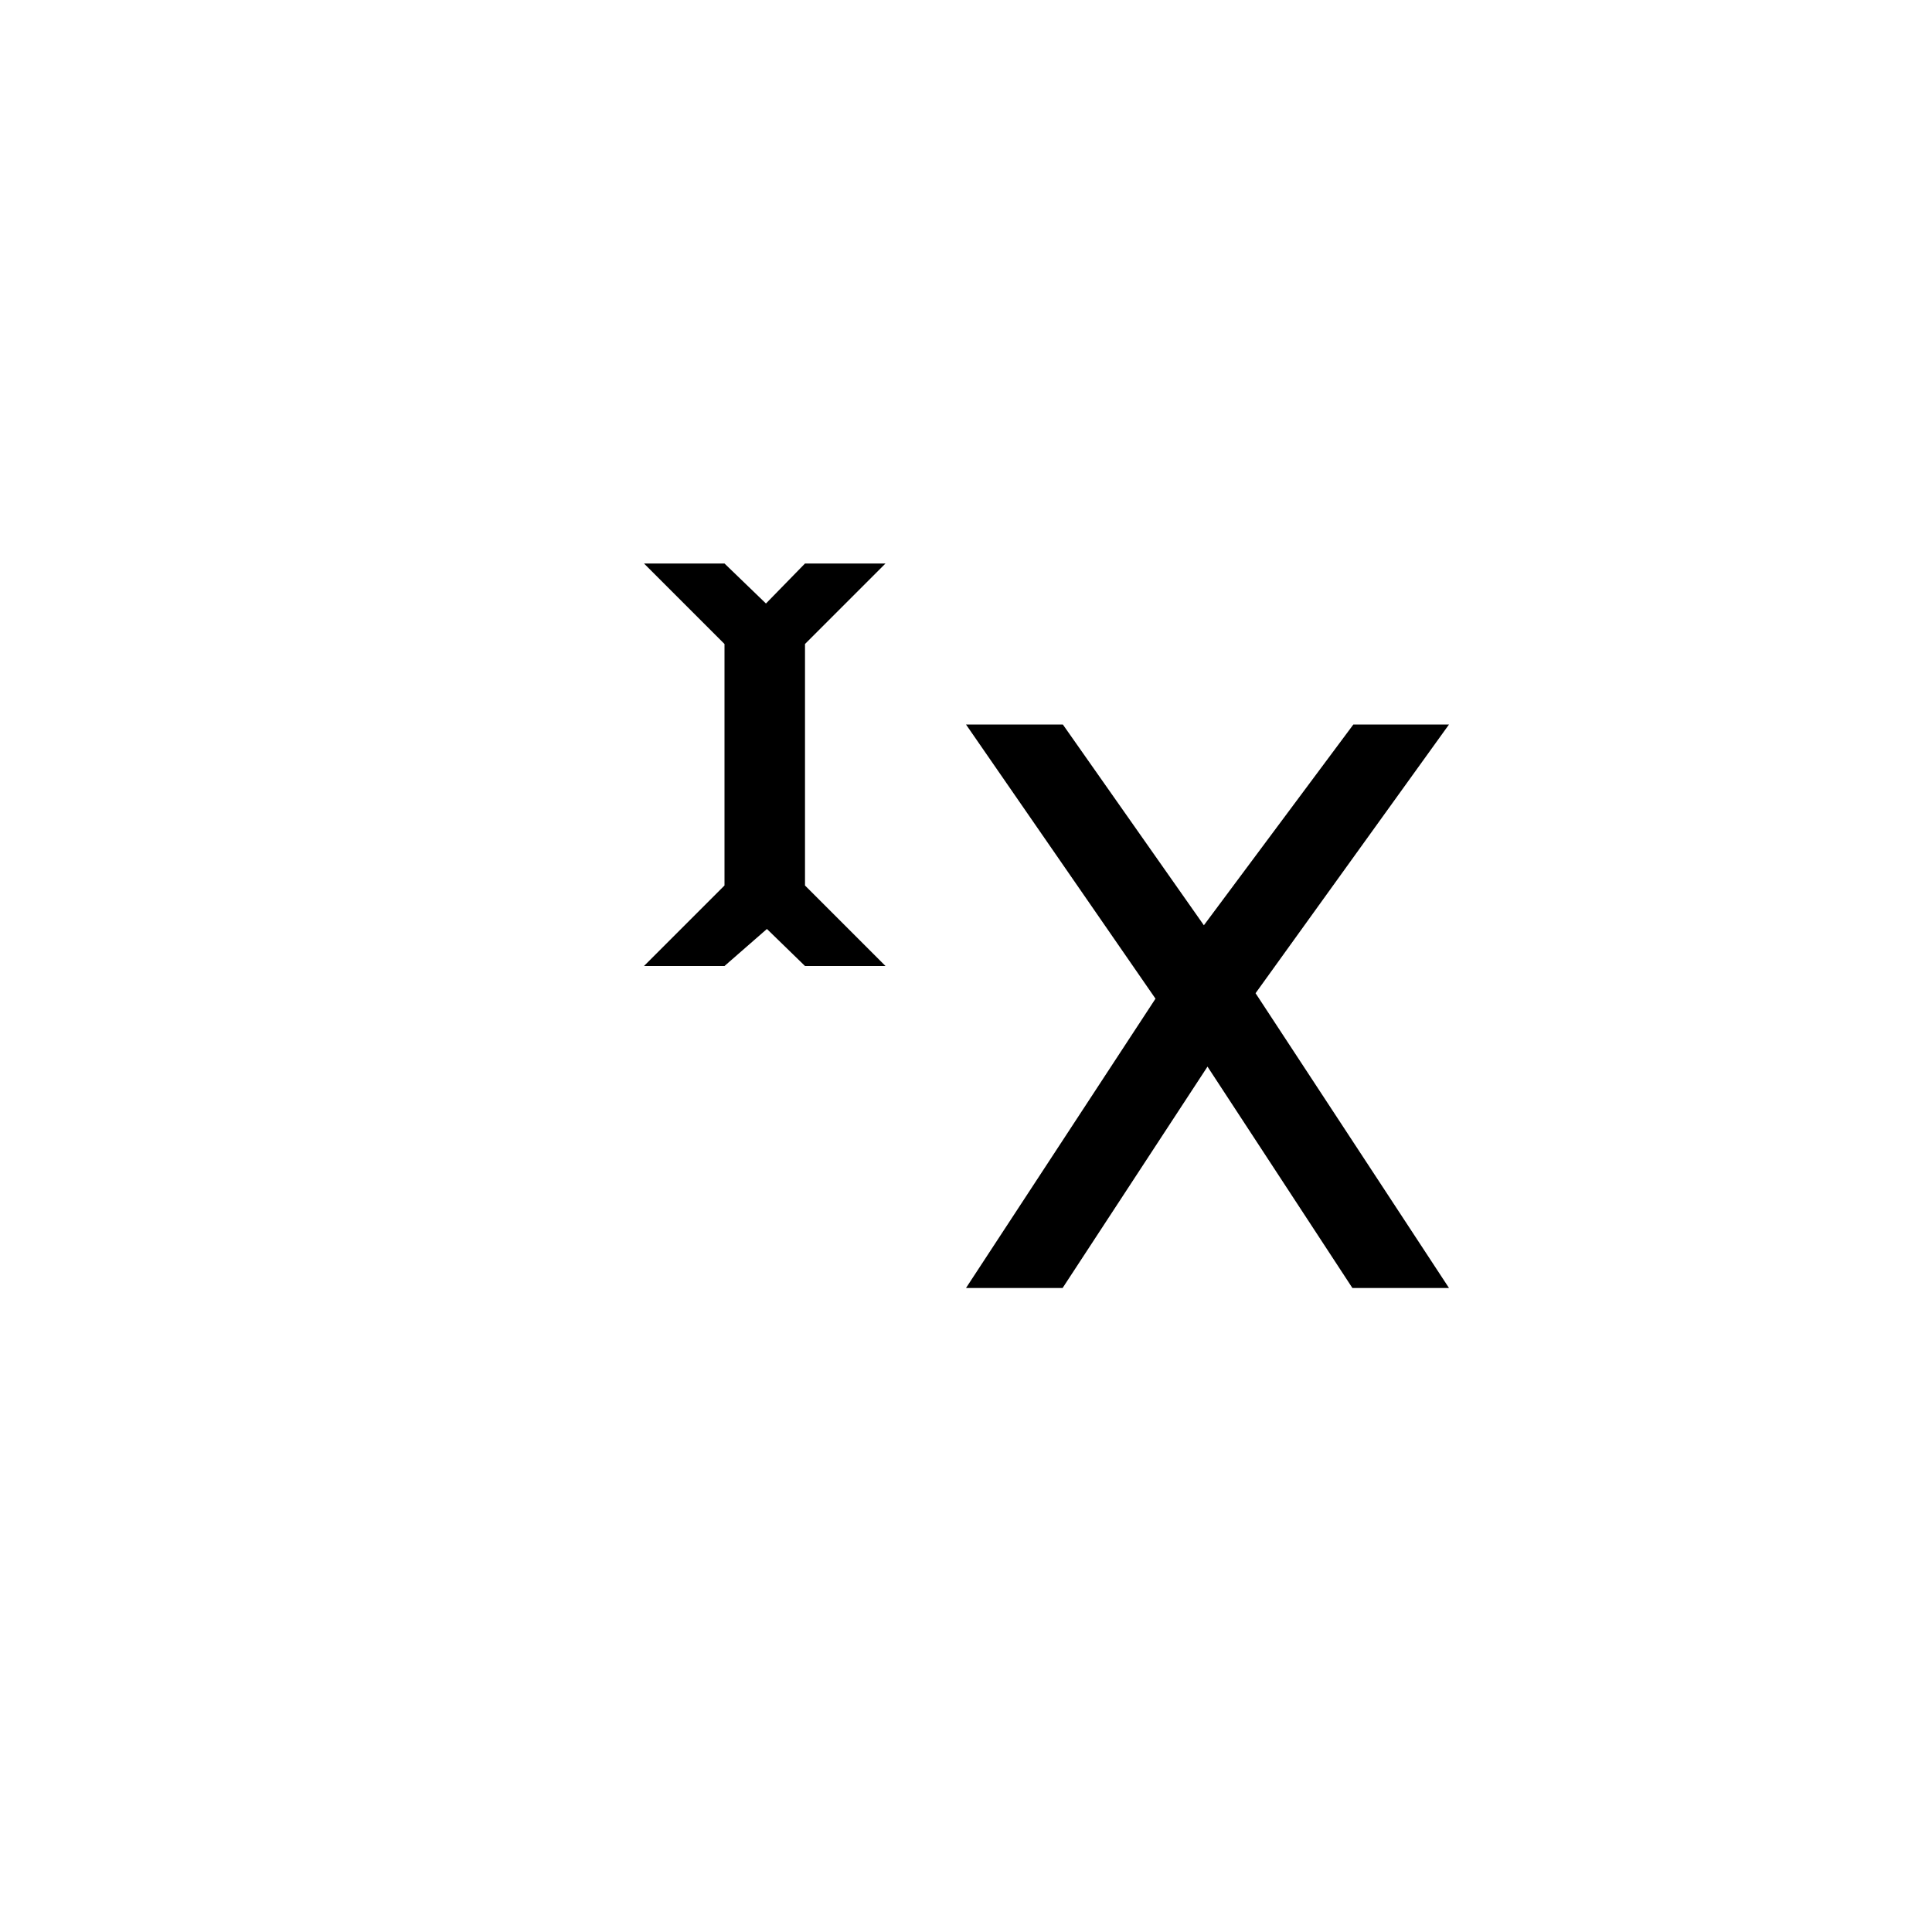
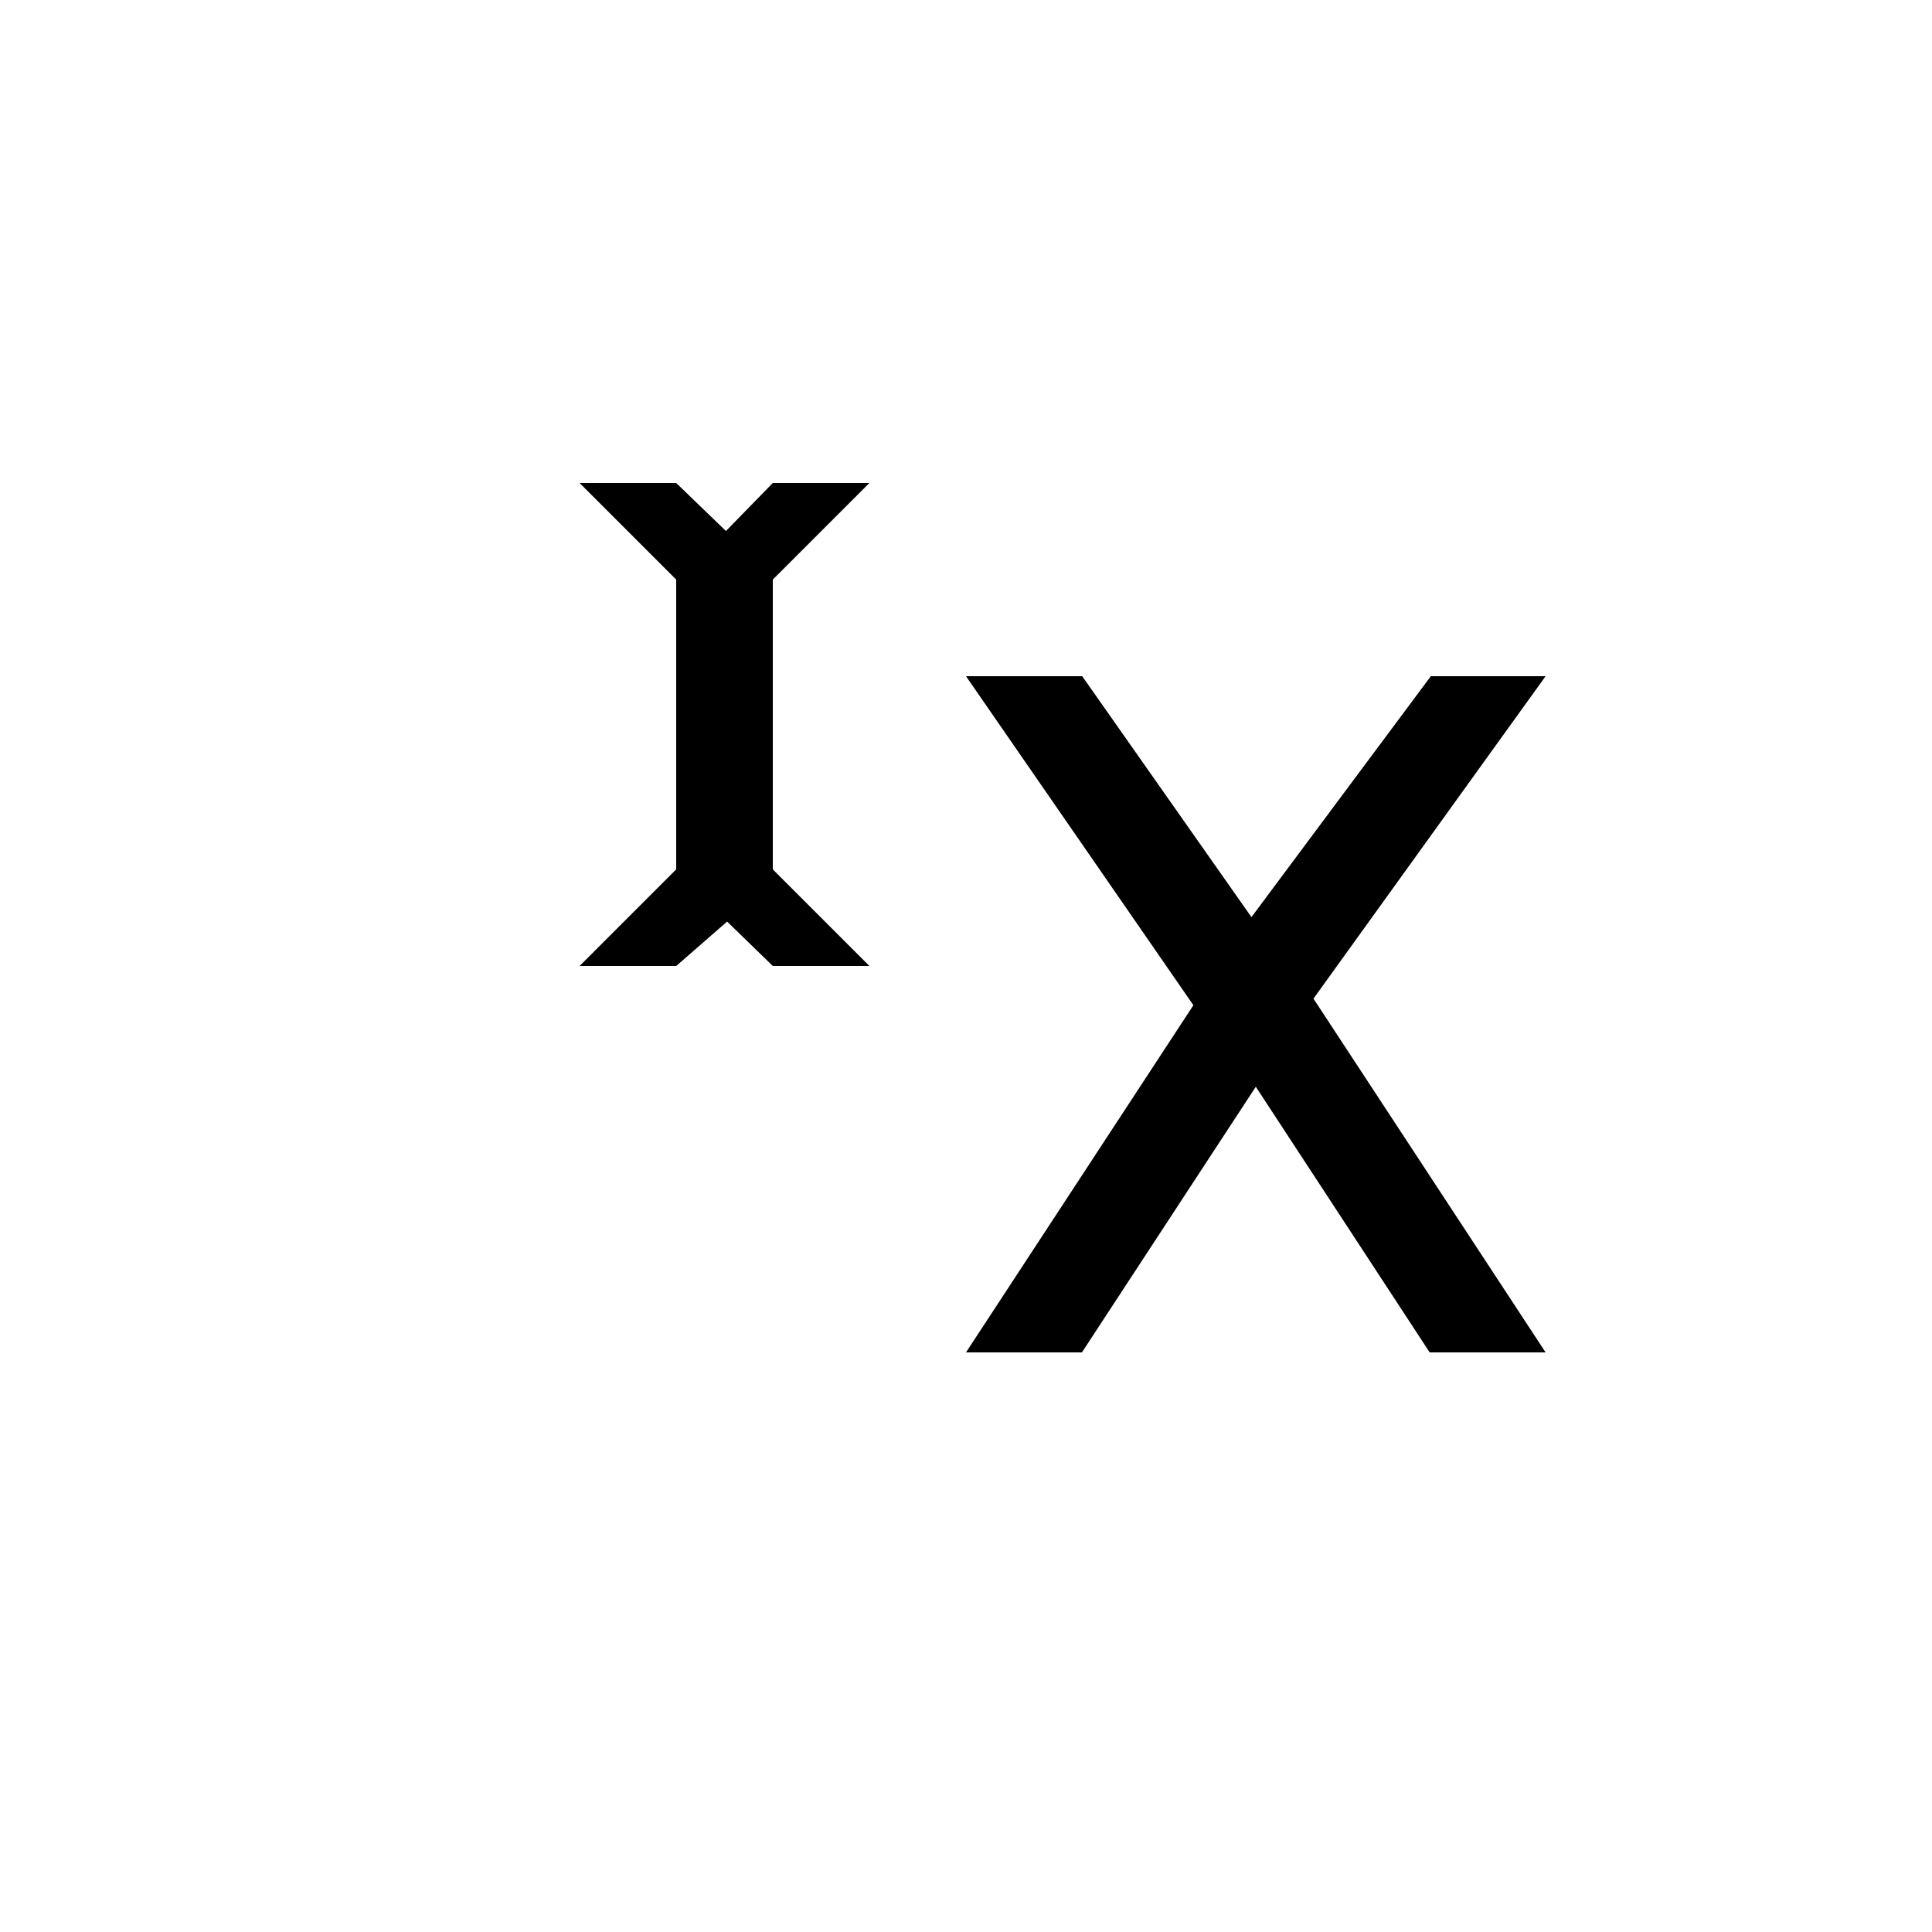
- <svg xmlns="http://www.w3.org/2000/svg" width="24" height="24" viewBox="0 0 24 24">
+ <svg xmlns="http://www.w3.org/2000/svg" width="20" height="20" viewBox="2 2 20 20">
  <path id="x" d="M12 9l2.354 3.406L12 16h1.2l1.8-2.75L16.8 16H18l-2.403-3.662L18 9h-1.188l-1.857 2.494L13.203 9H12z" />
  <path d="M8 7l1 1v3l-1 1h1l.527-.46L10 12h1l-1-1V8l1-1h-1l-.485.497L9 7z" />
</svg>
